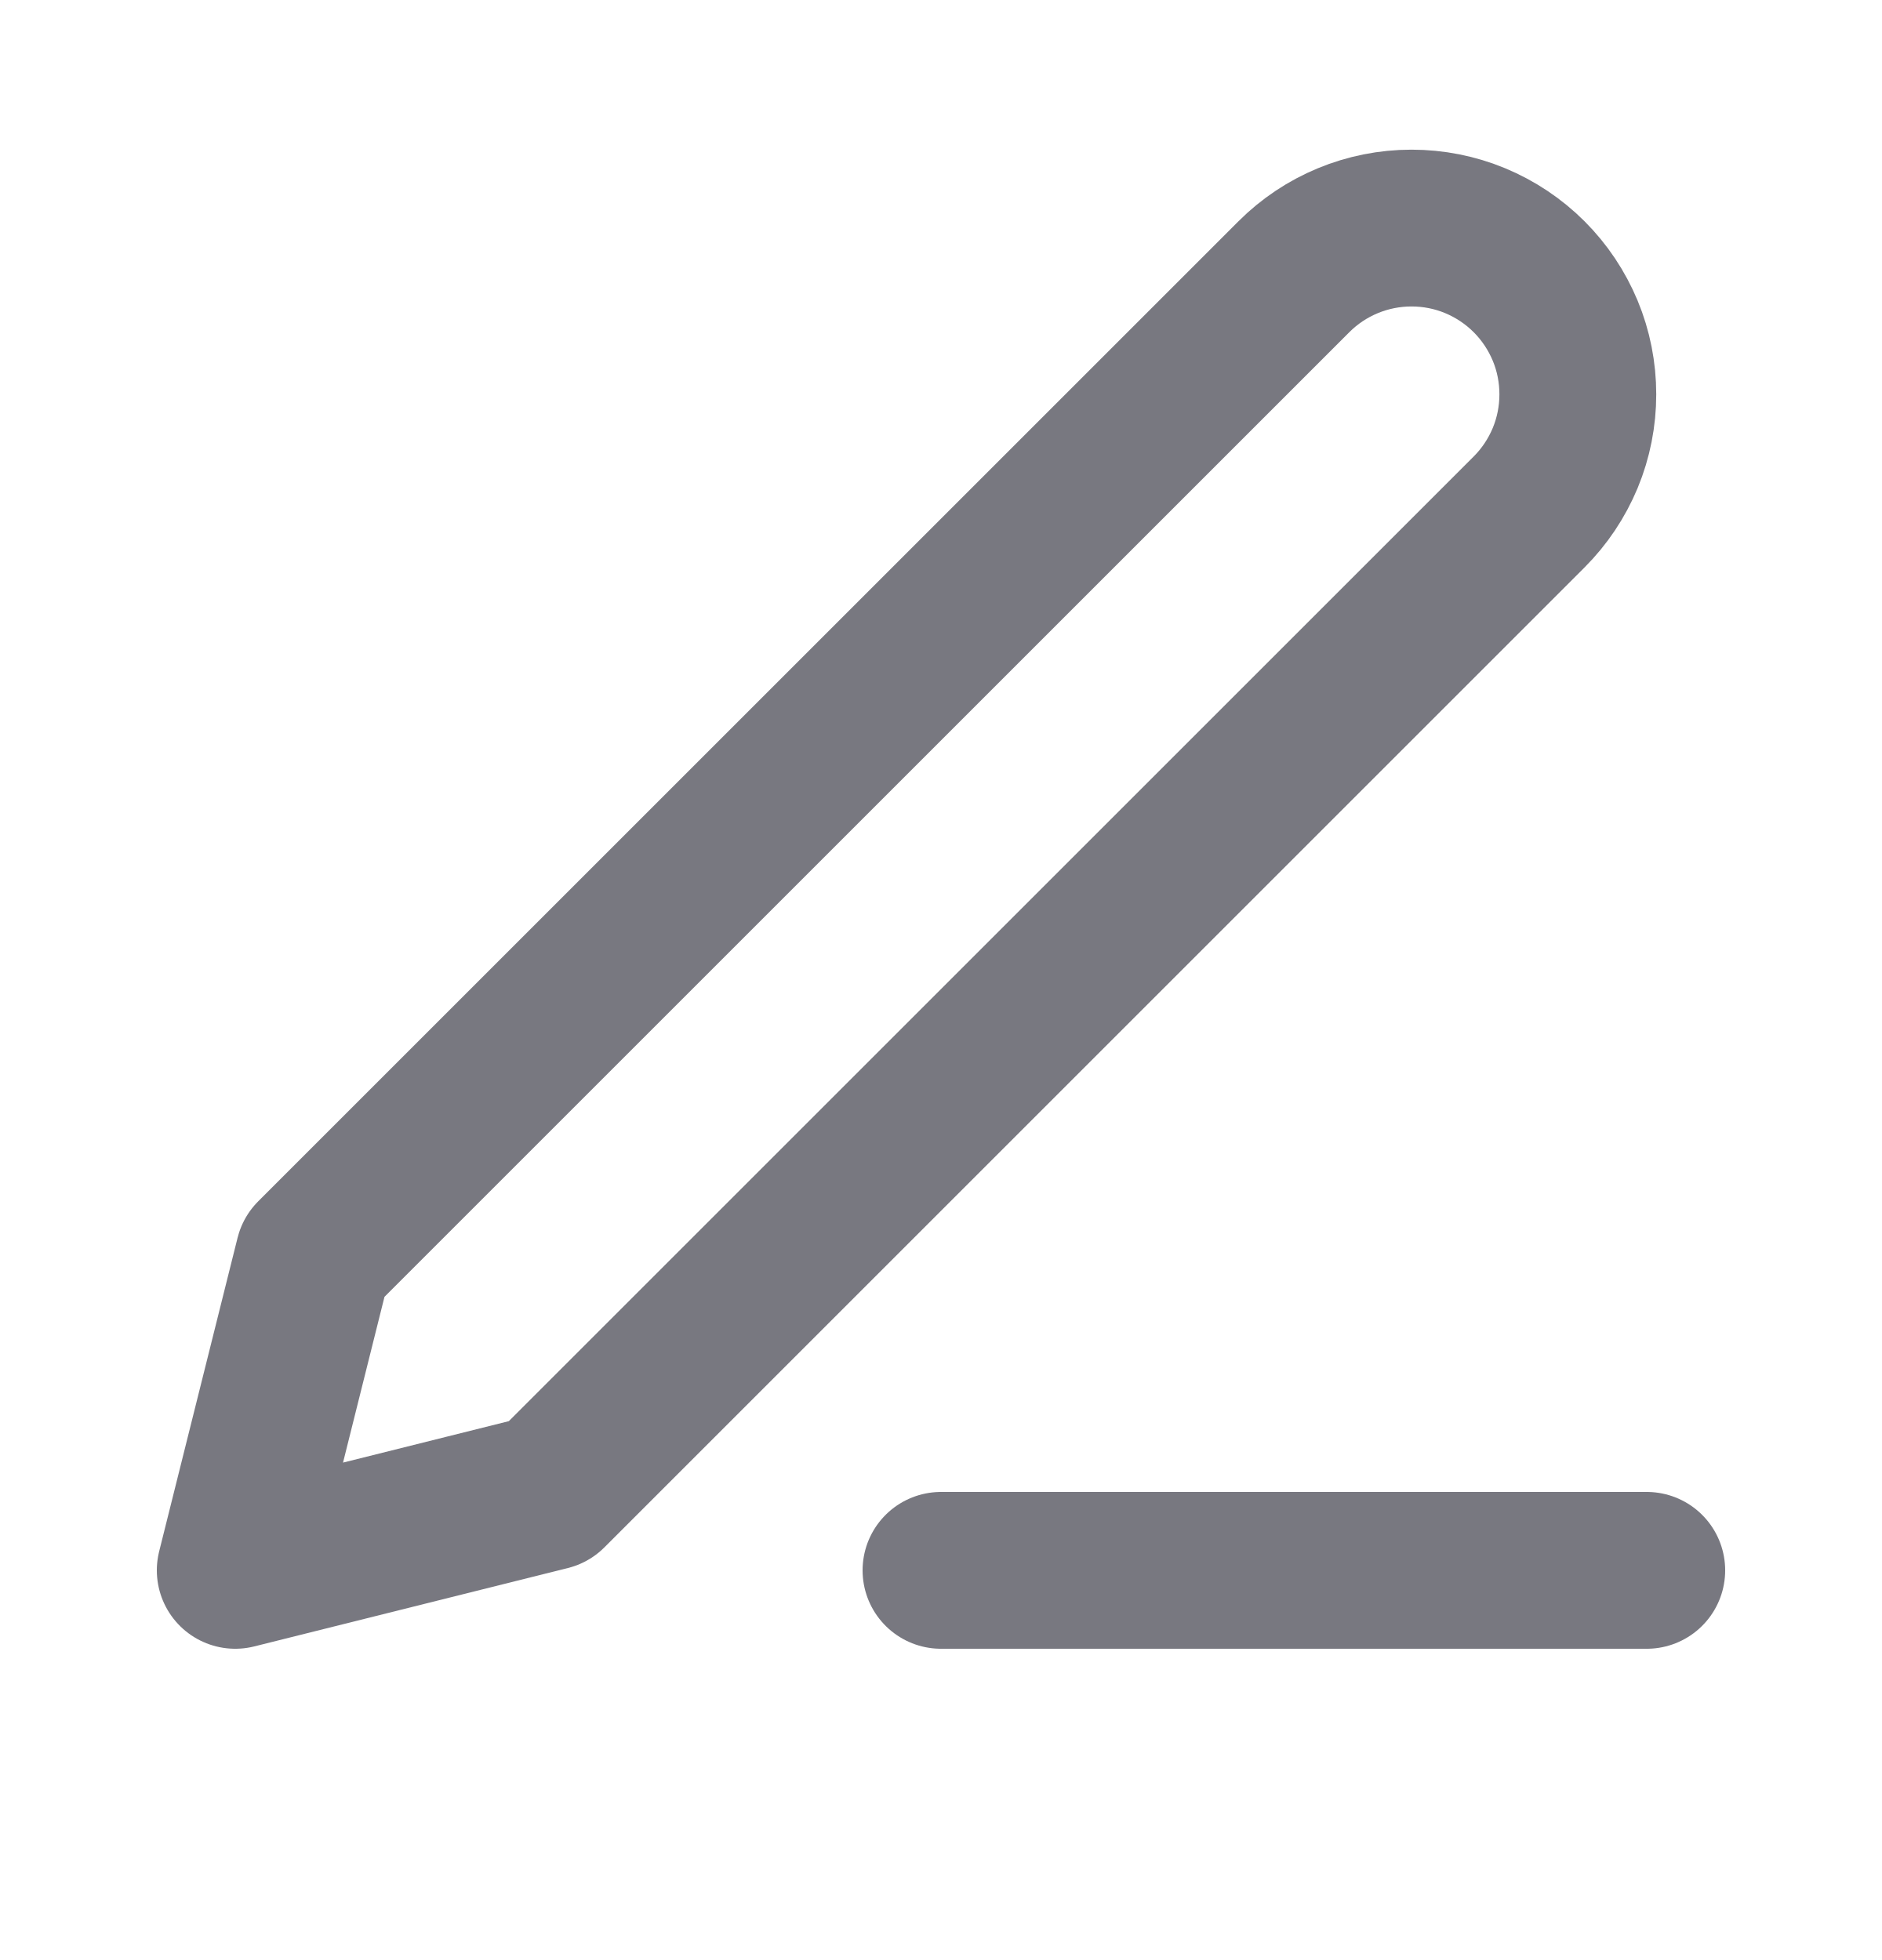
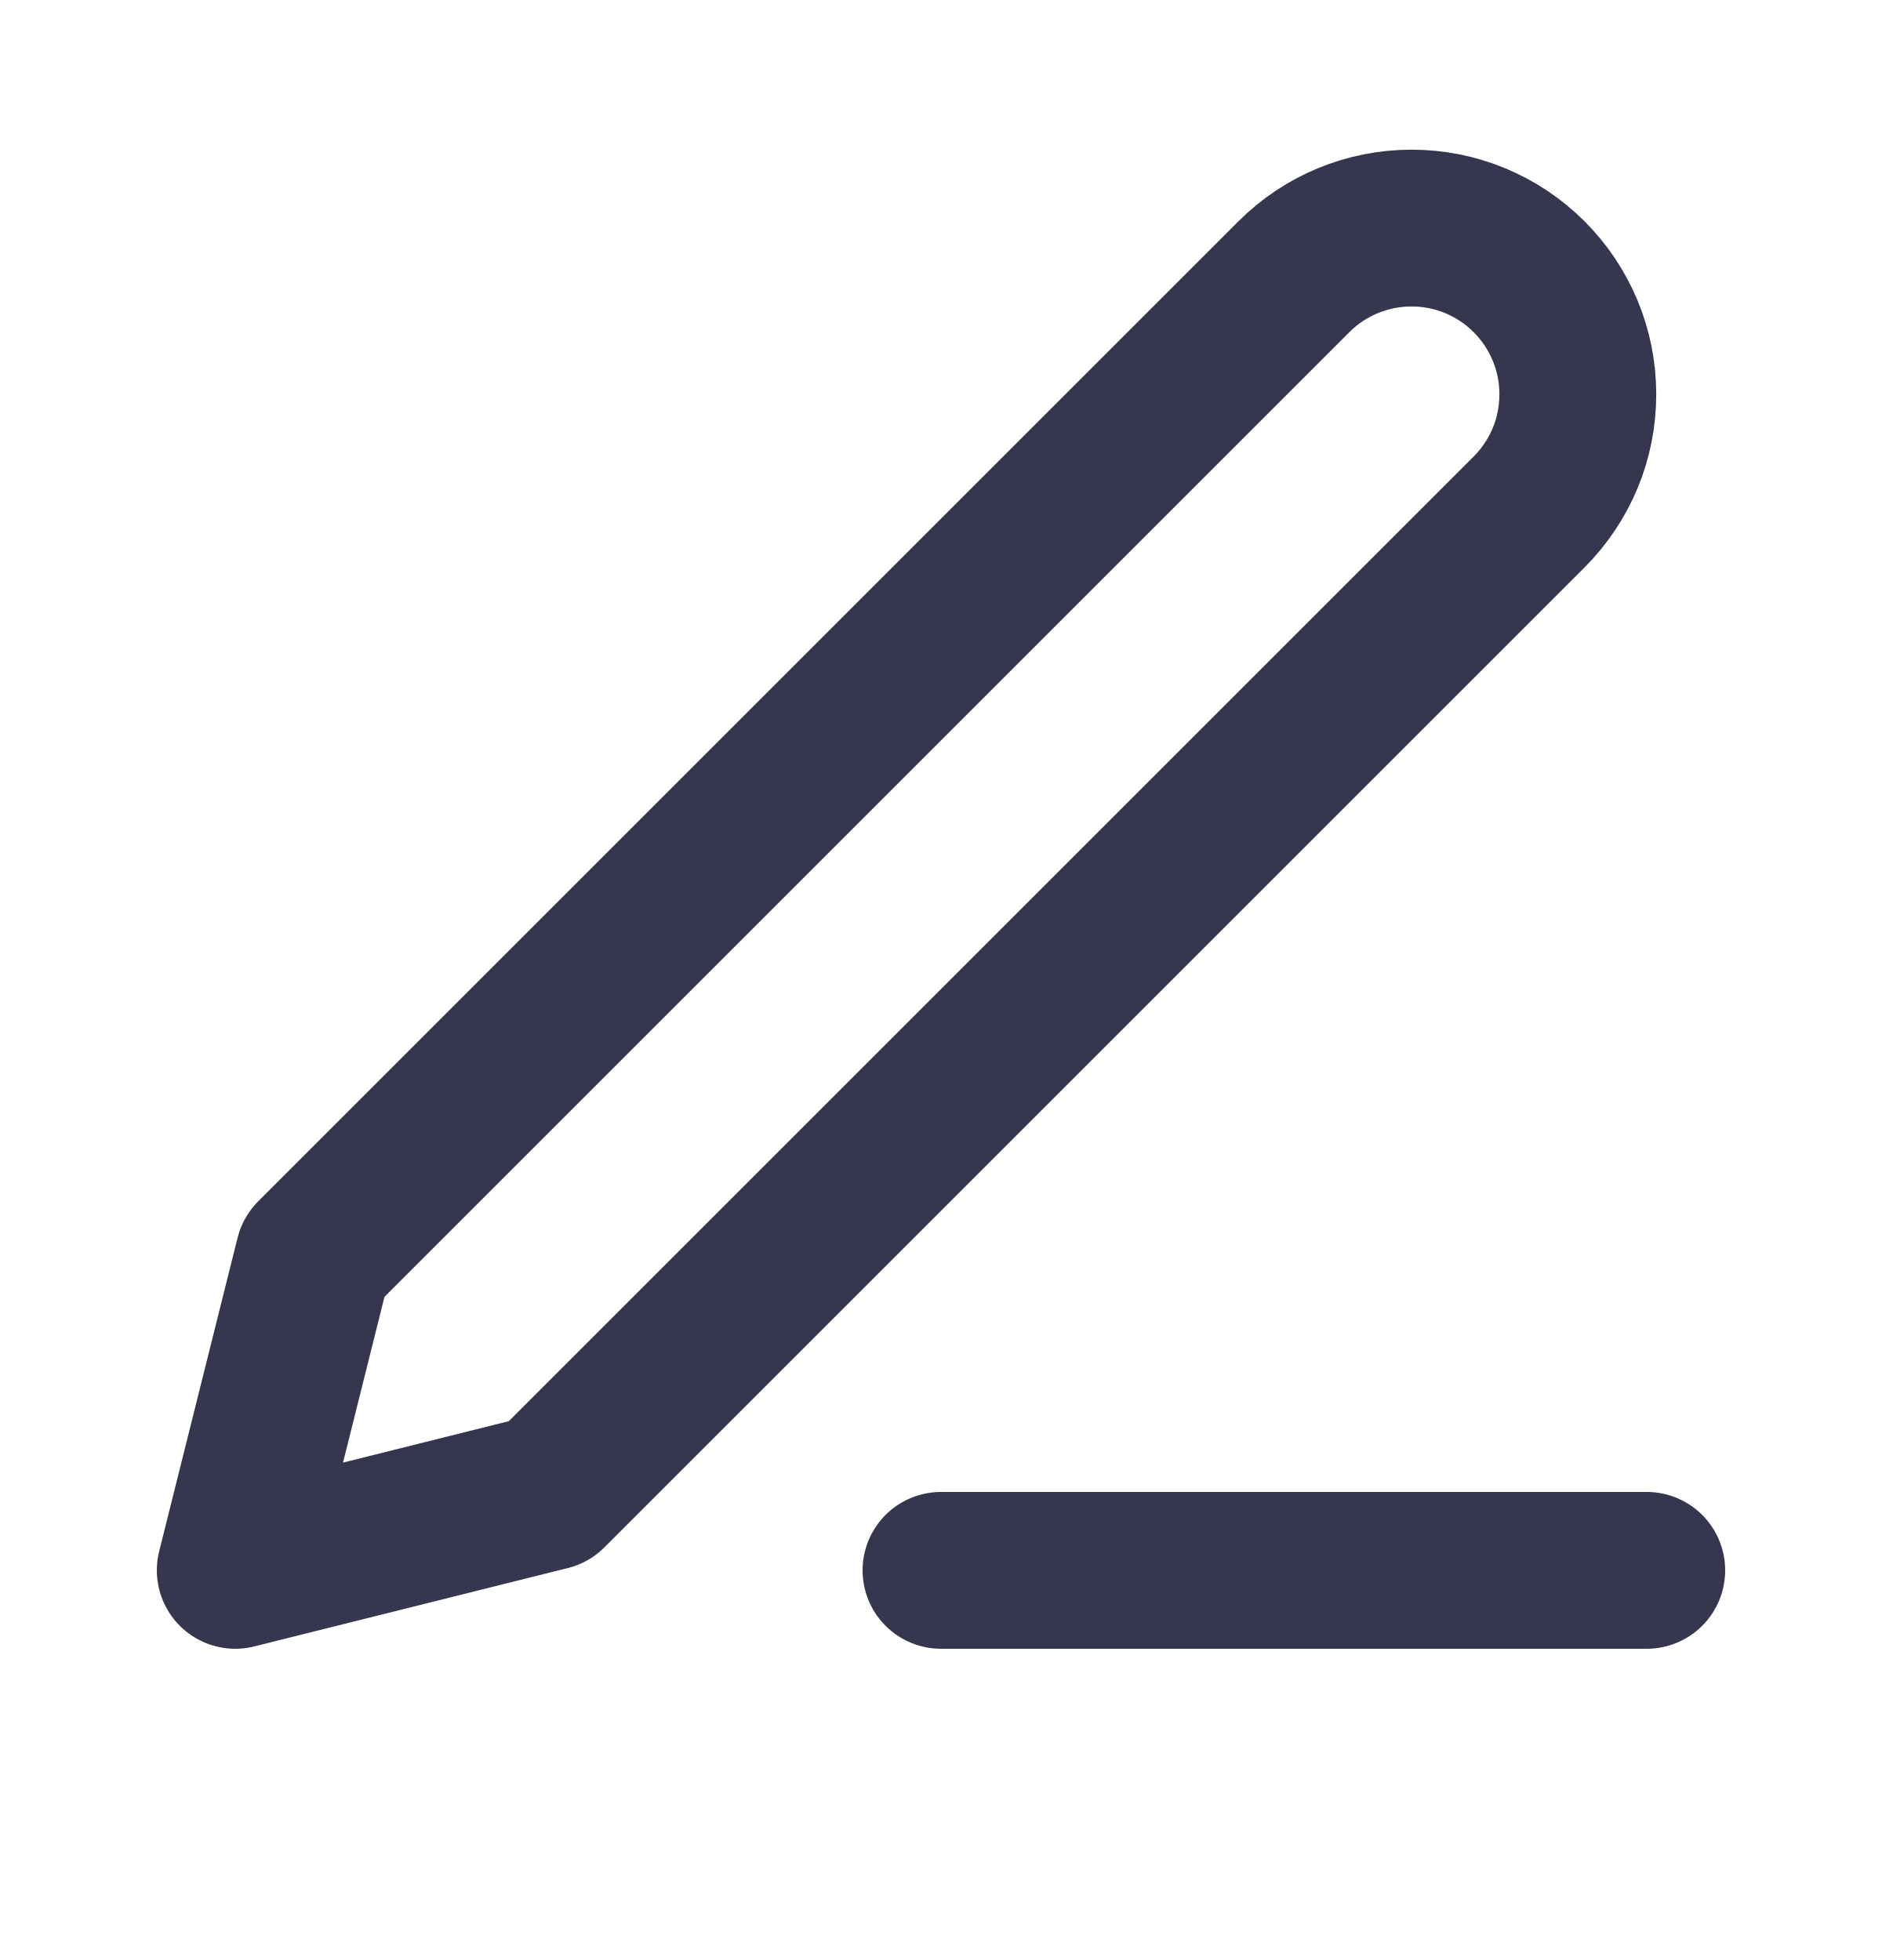
<svg xmlns="http://www.w3.org/2000/svg" width="24" height="25" viewBox="0 0 24 25" fill="none">
-   <path d="M12 20.03H21" stroke="#787880" stroke-width="2" stroke-linecap="round" stroke-linejoin="round" />
-   <path d="M16.5 3.53C16.898 3.132 17.437 2.909 18 2.909C18.279 2.909 18.554 2.963 18.812 3.07C19.069 3.177 19.303 3.333 19.5 3.53C19.697 3.727 19.853 3.961 19.96 4.218C20.067 4.475 20.121 4.751 20.121 5.03C20.121 5.308 20.067 5.584 19.96 5.842C19.853 6.099 19.697 6.333 19.5 6.53L7 19.03L3 20.03L4 16.03L16.5 3.53Z" stroke="#787880" stroke-width="2" stroke-linecap="round" stroke-linejoin="round" />
+   <path d="M12 20.03H21" stroke="#36364e" stroke-width="2" stroke-linecap="round" stroke-linejoin="round" />
+   <path d="M16.5 3.53C16.898 3.132 17.437 2.909 18 2.909C18.279 2.909 18.554 2.963 18.812 3.07C19.069 3.177 19.303 3.333 19.5 3.53C19.697 3.727 19.853 3.961 19.96 4.218C20.067 4.475 20.121 4.751 20.121 5.03C20.121 5.308 20.067 5.584 19.96 5.842C19.853 6.099 19.697 6.333 19.5 6.53L7 19.03L3 20.03L4 16.03L16.5 3.53Z" stroke="#36364e" stroke-width="2" stroke-linecap="round" stroke-linejoin="round" />
</svg>
